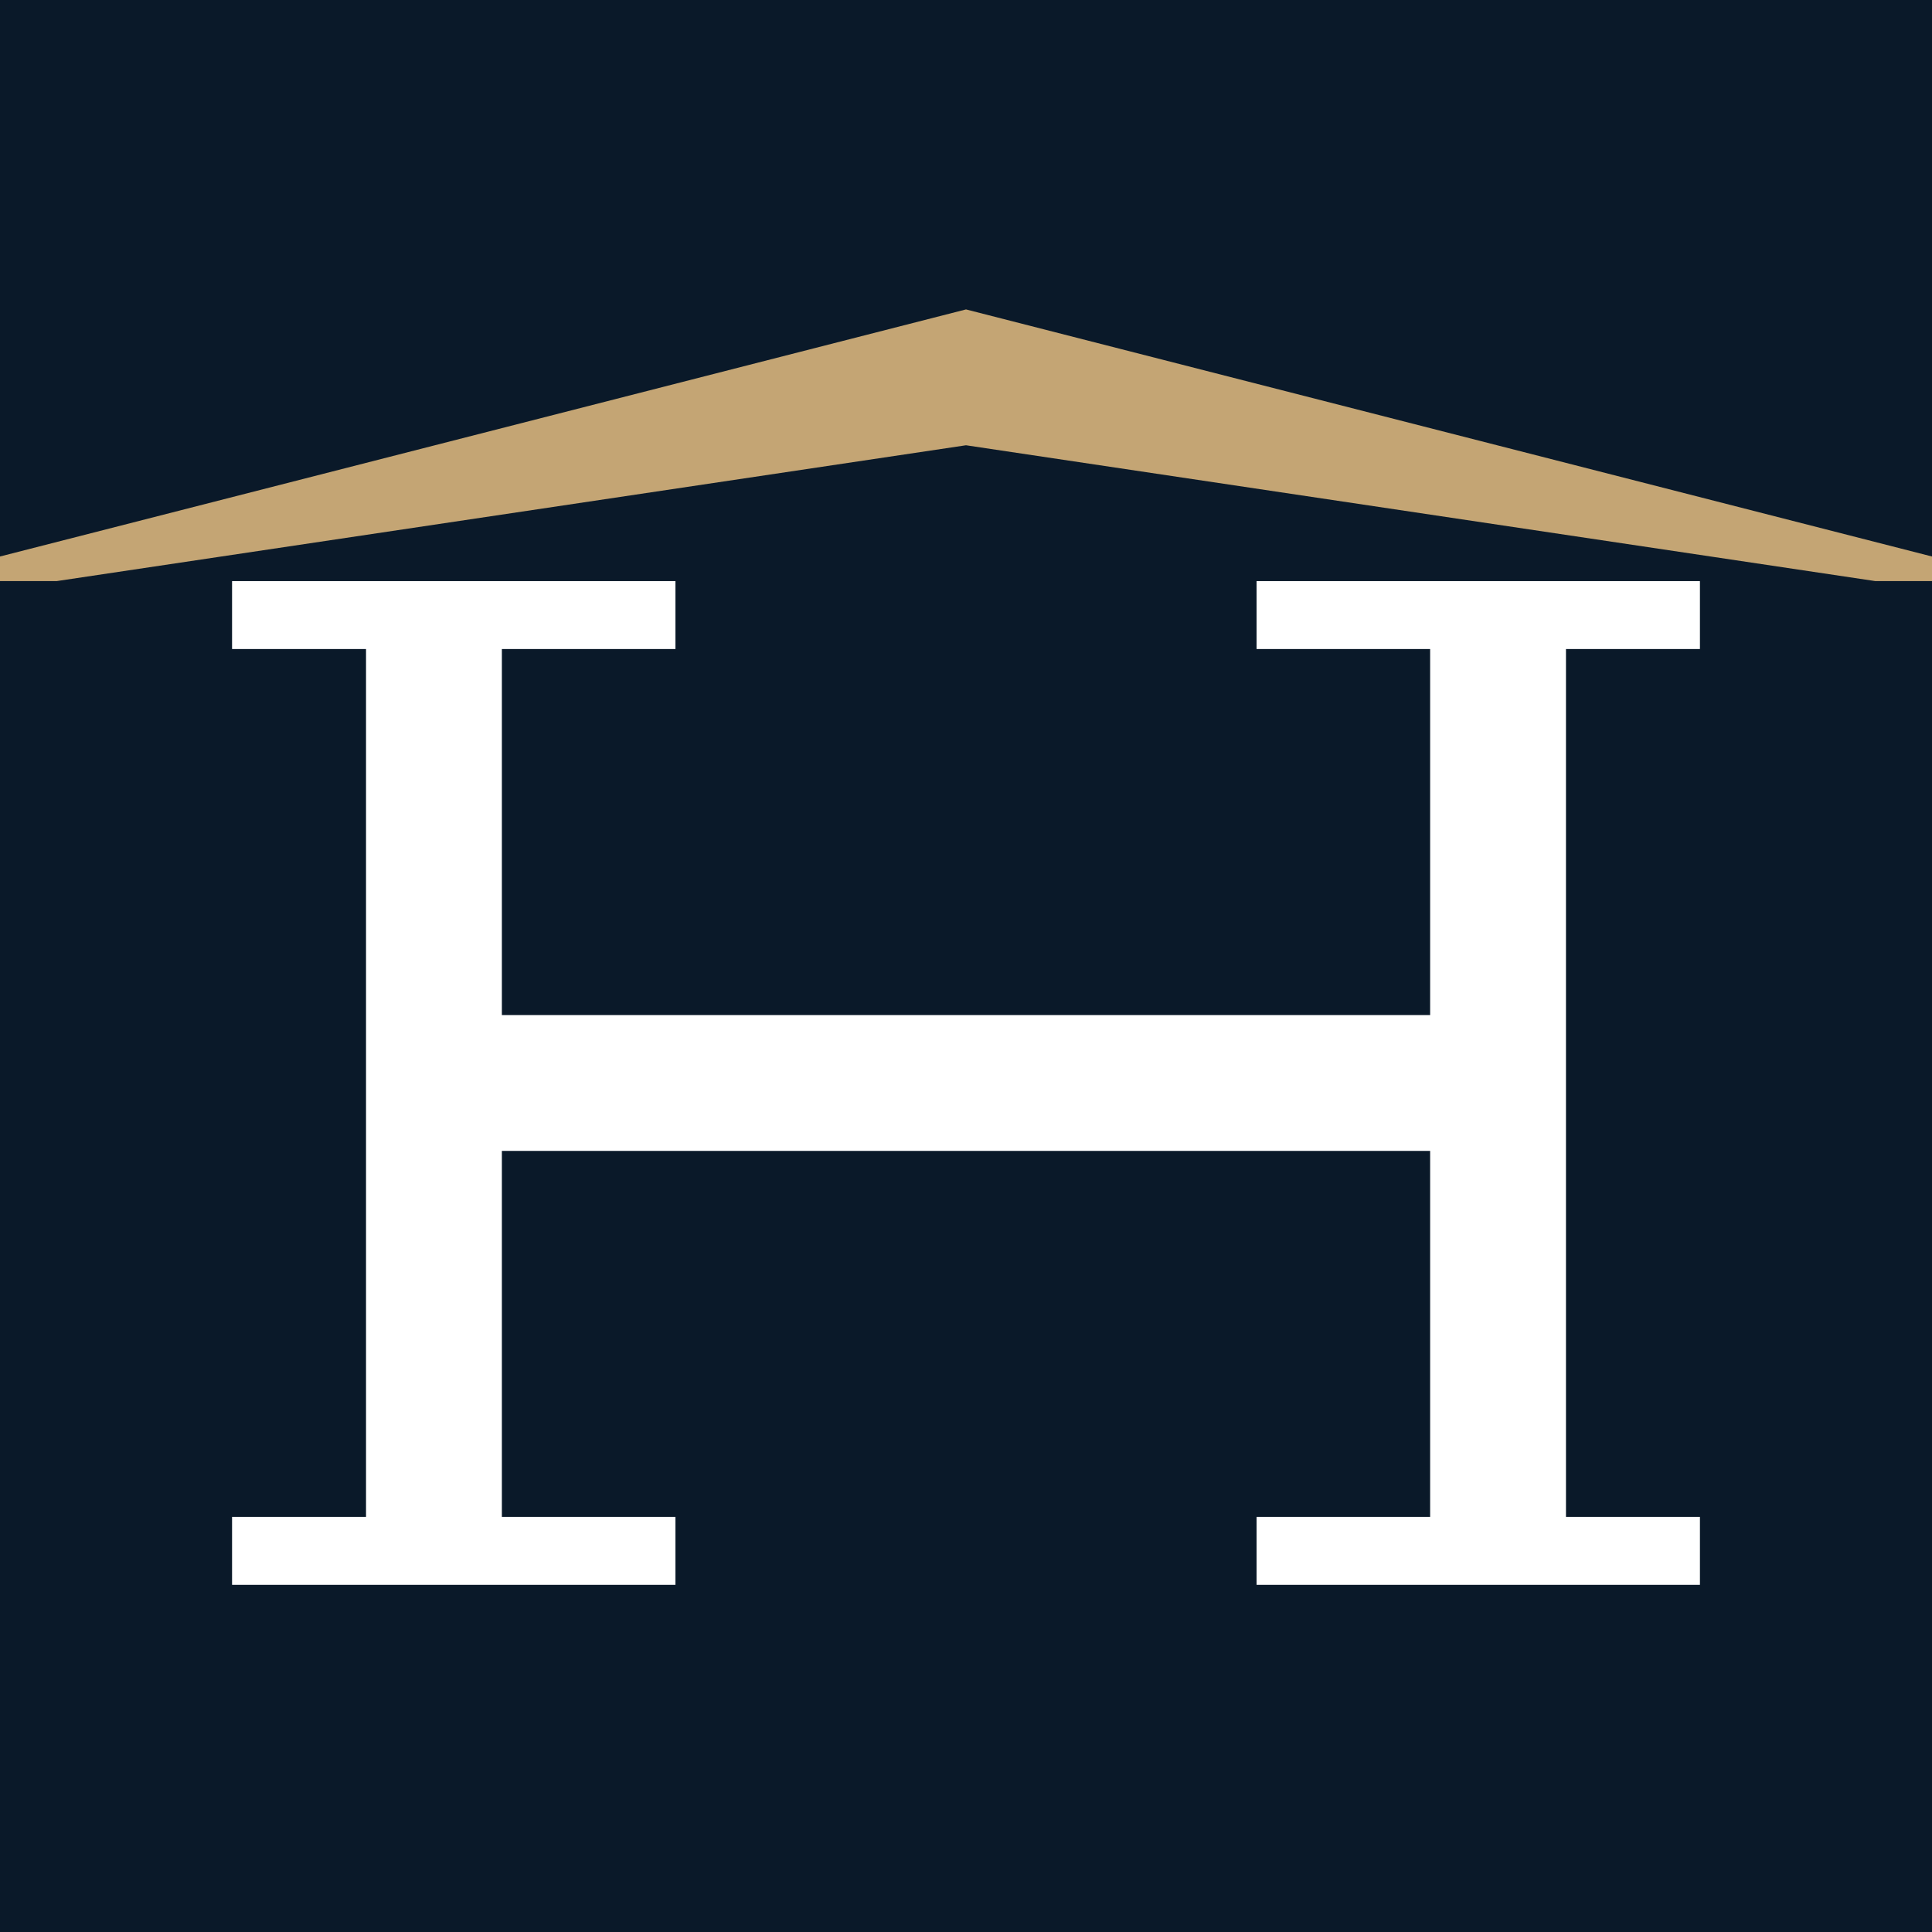
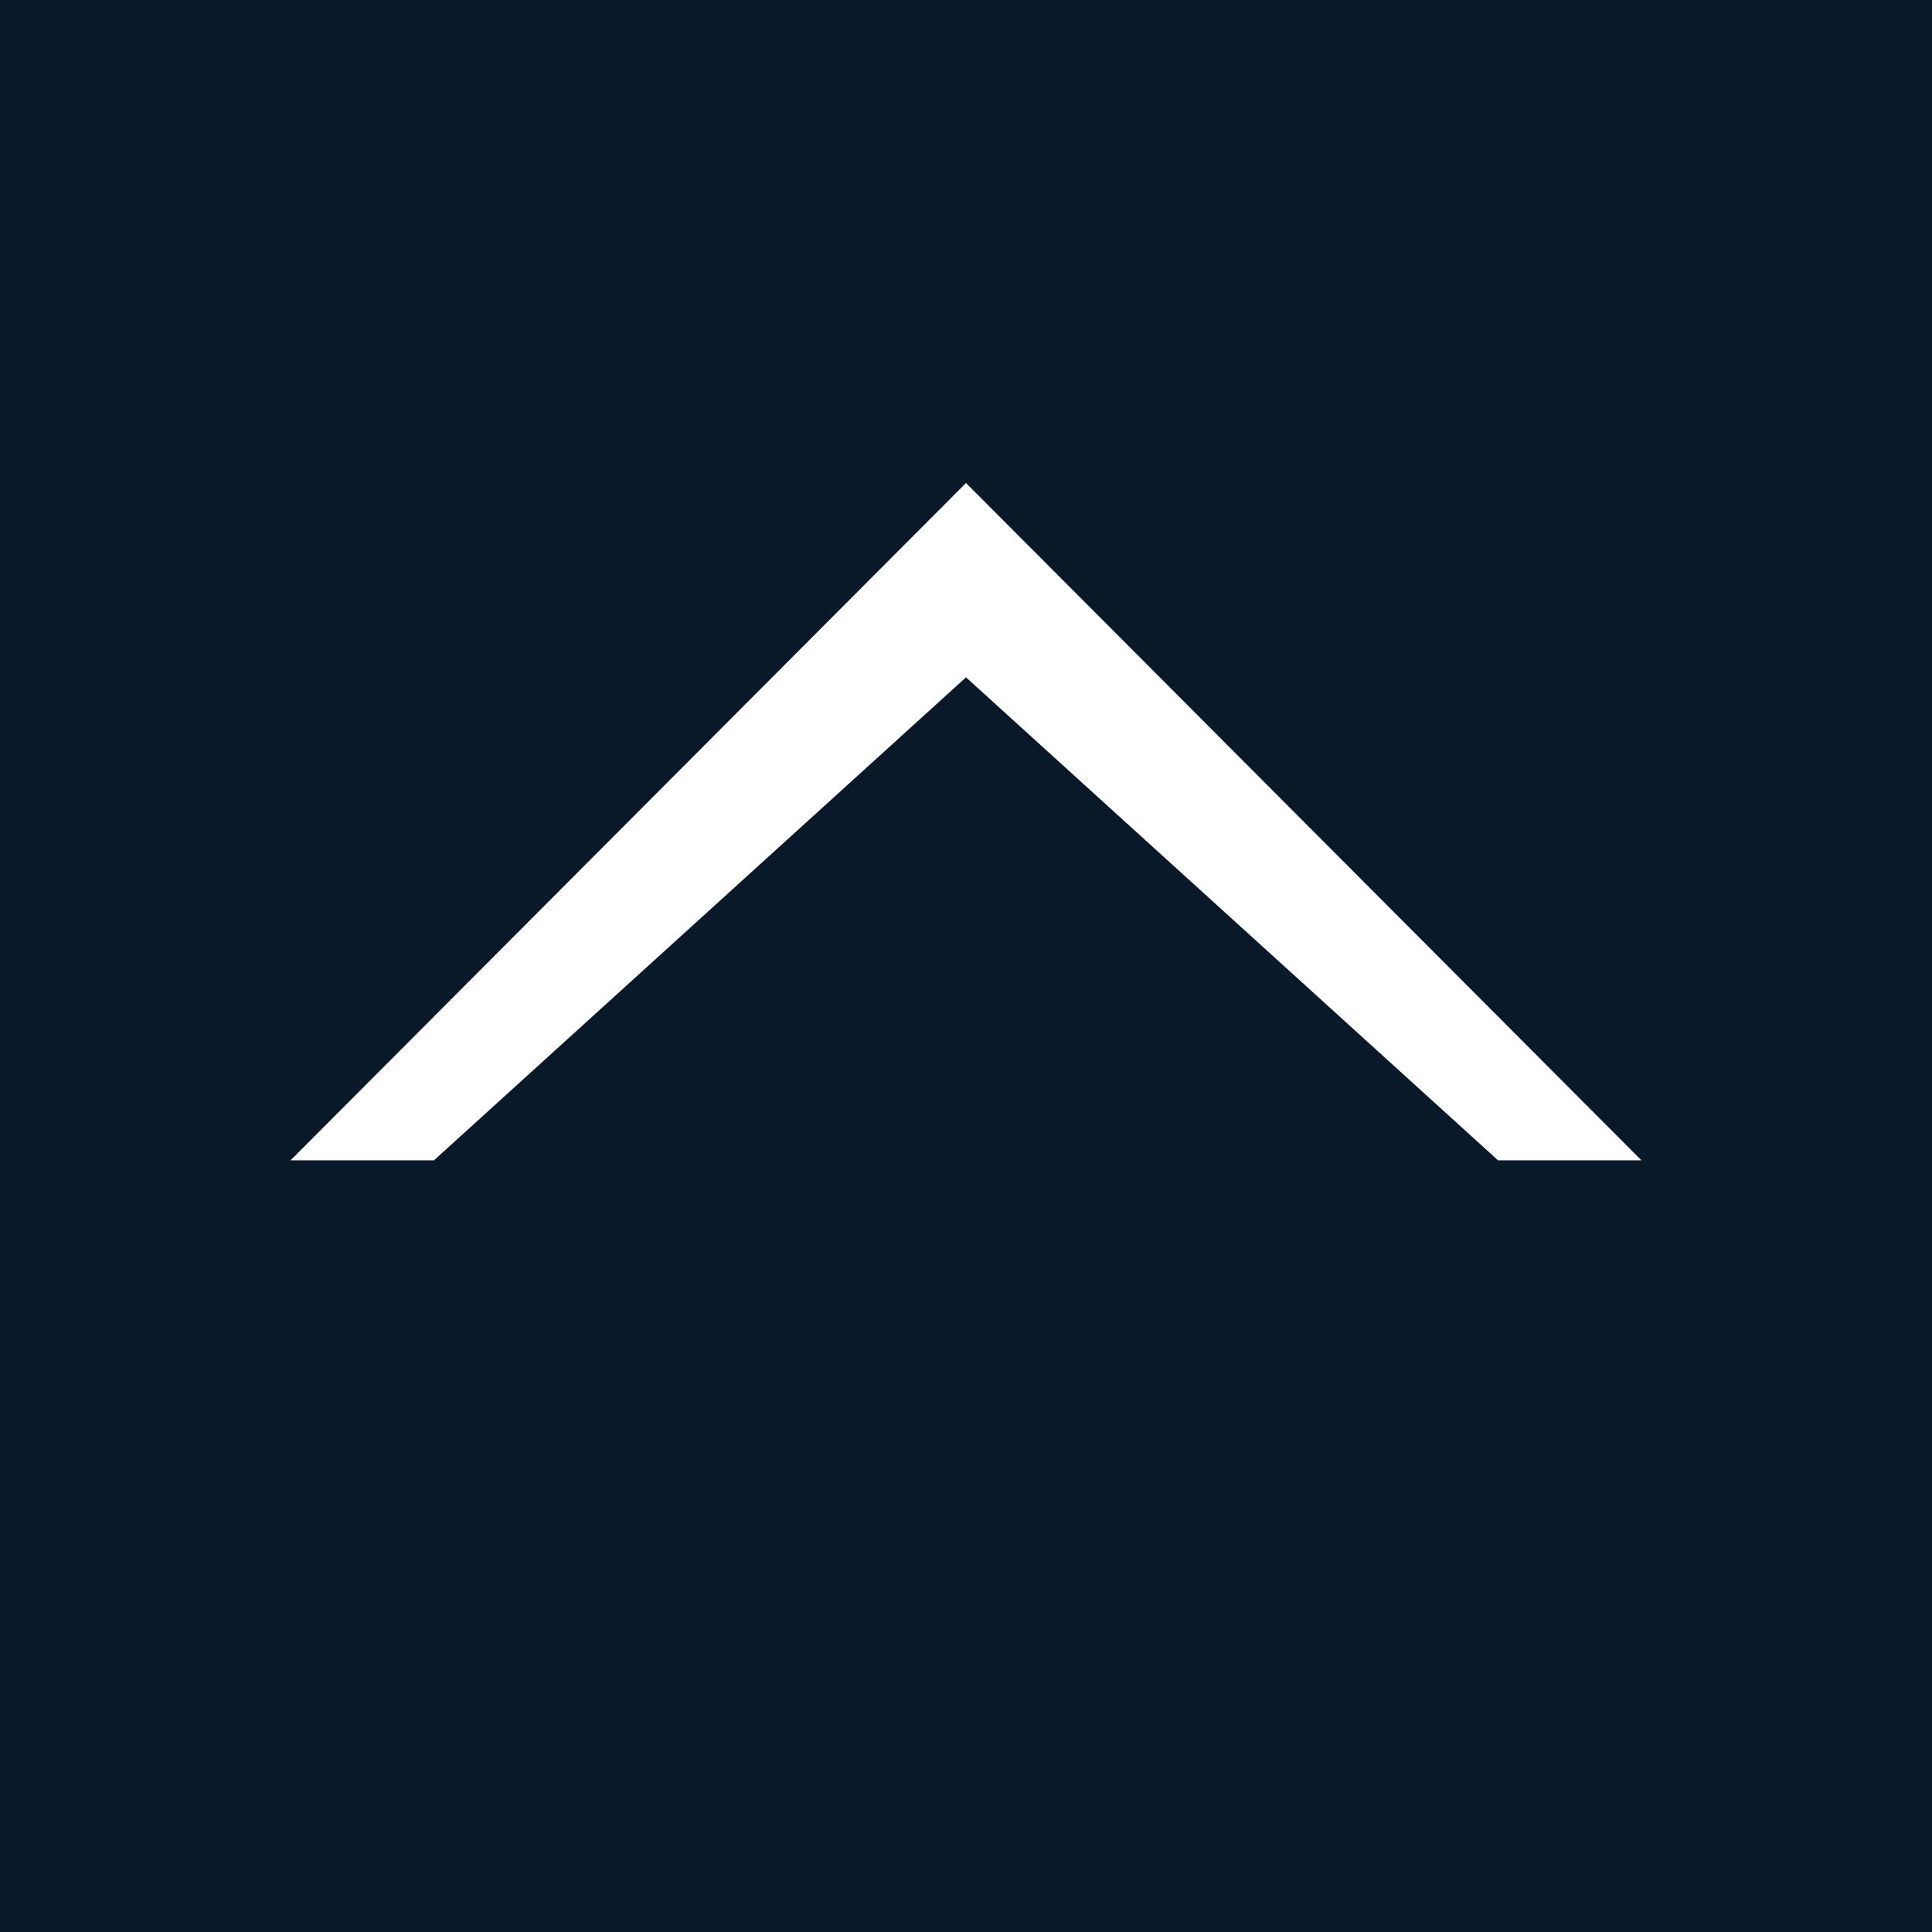
<svg xmlns="http://www.w3.org/2000/svg" viewBox="0 0 1024 1024" width="1024" height="1024">
  <rect width="1024" height="1024" fill="#0a1929" />
-   <g transform="translate(512, 574)" fill="white">
-     <path d="       M -389 -266       L -154 -266       L -154 -230       L -246 -230       L -246 -36       L 246 -36       L 246 -230       L 154 -230       L 154 -266       L 389 -266       L 389 -230       L 318 -230       L 318 230       L 389 230       L 389 266       L 154 266       L 154 230       L 246 230       L 246 36       L -246 36       L -246 230       L -154 230       L -154 266       L -389 266       L -389 230       L -318 230       L -318 -230       L -389 -230       Z     " />
-   </g>
-   <g transform="translate(512, 574)" fill="#c4a574">
-     <path d="M 0 -410 L -563 -266 L -482 -266 L 0 -338 L 482 -266 L 563 -266 Z" />
+   <g transform="translate(512, 538)" fill="white">
+     <path d="M 0 -282 L -358 77 L -282 77 L 0 -179 L 282 77 L 358 77 Z" />
  </g>
</svg>
